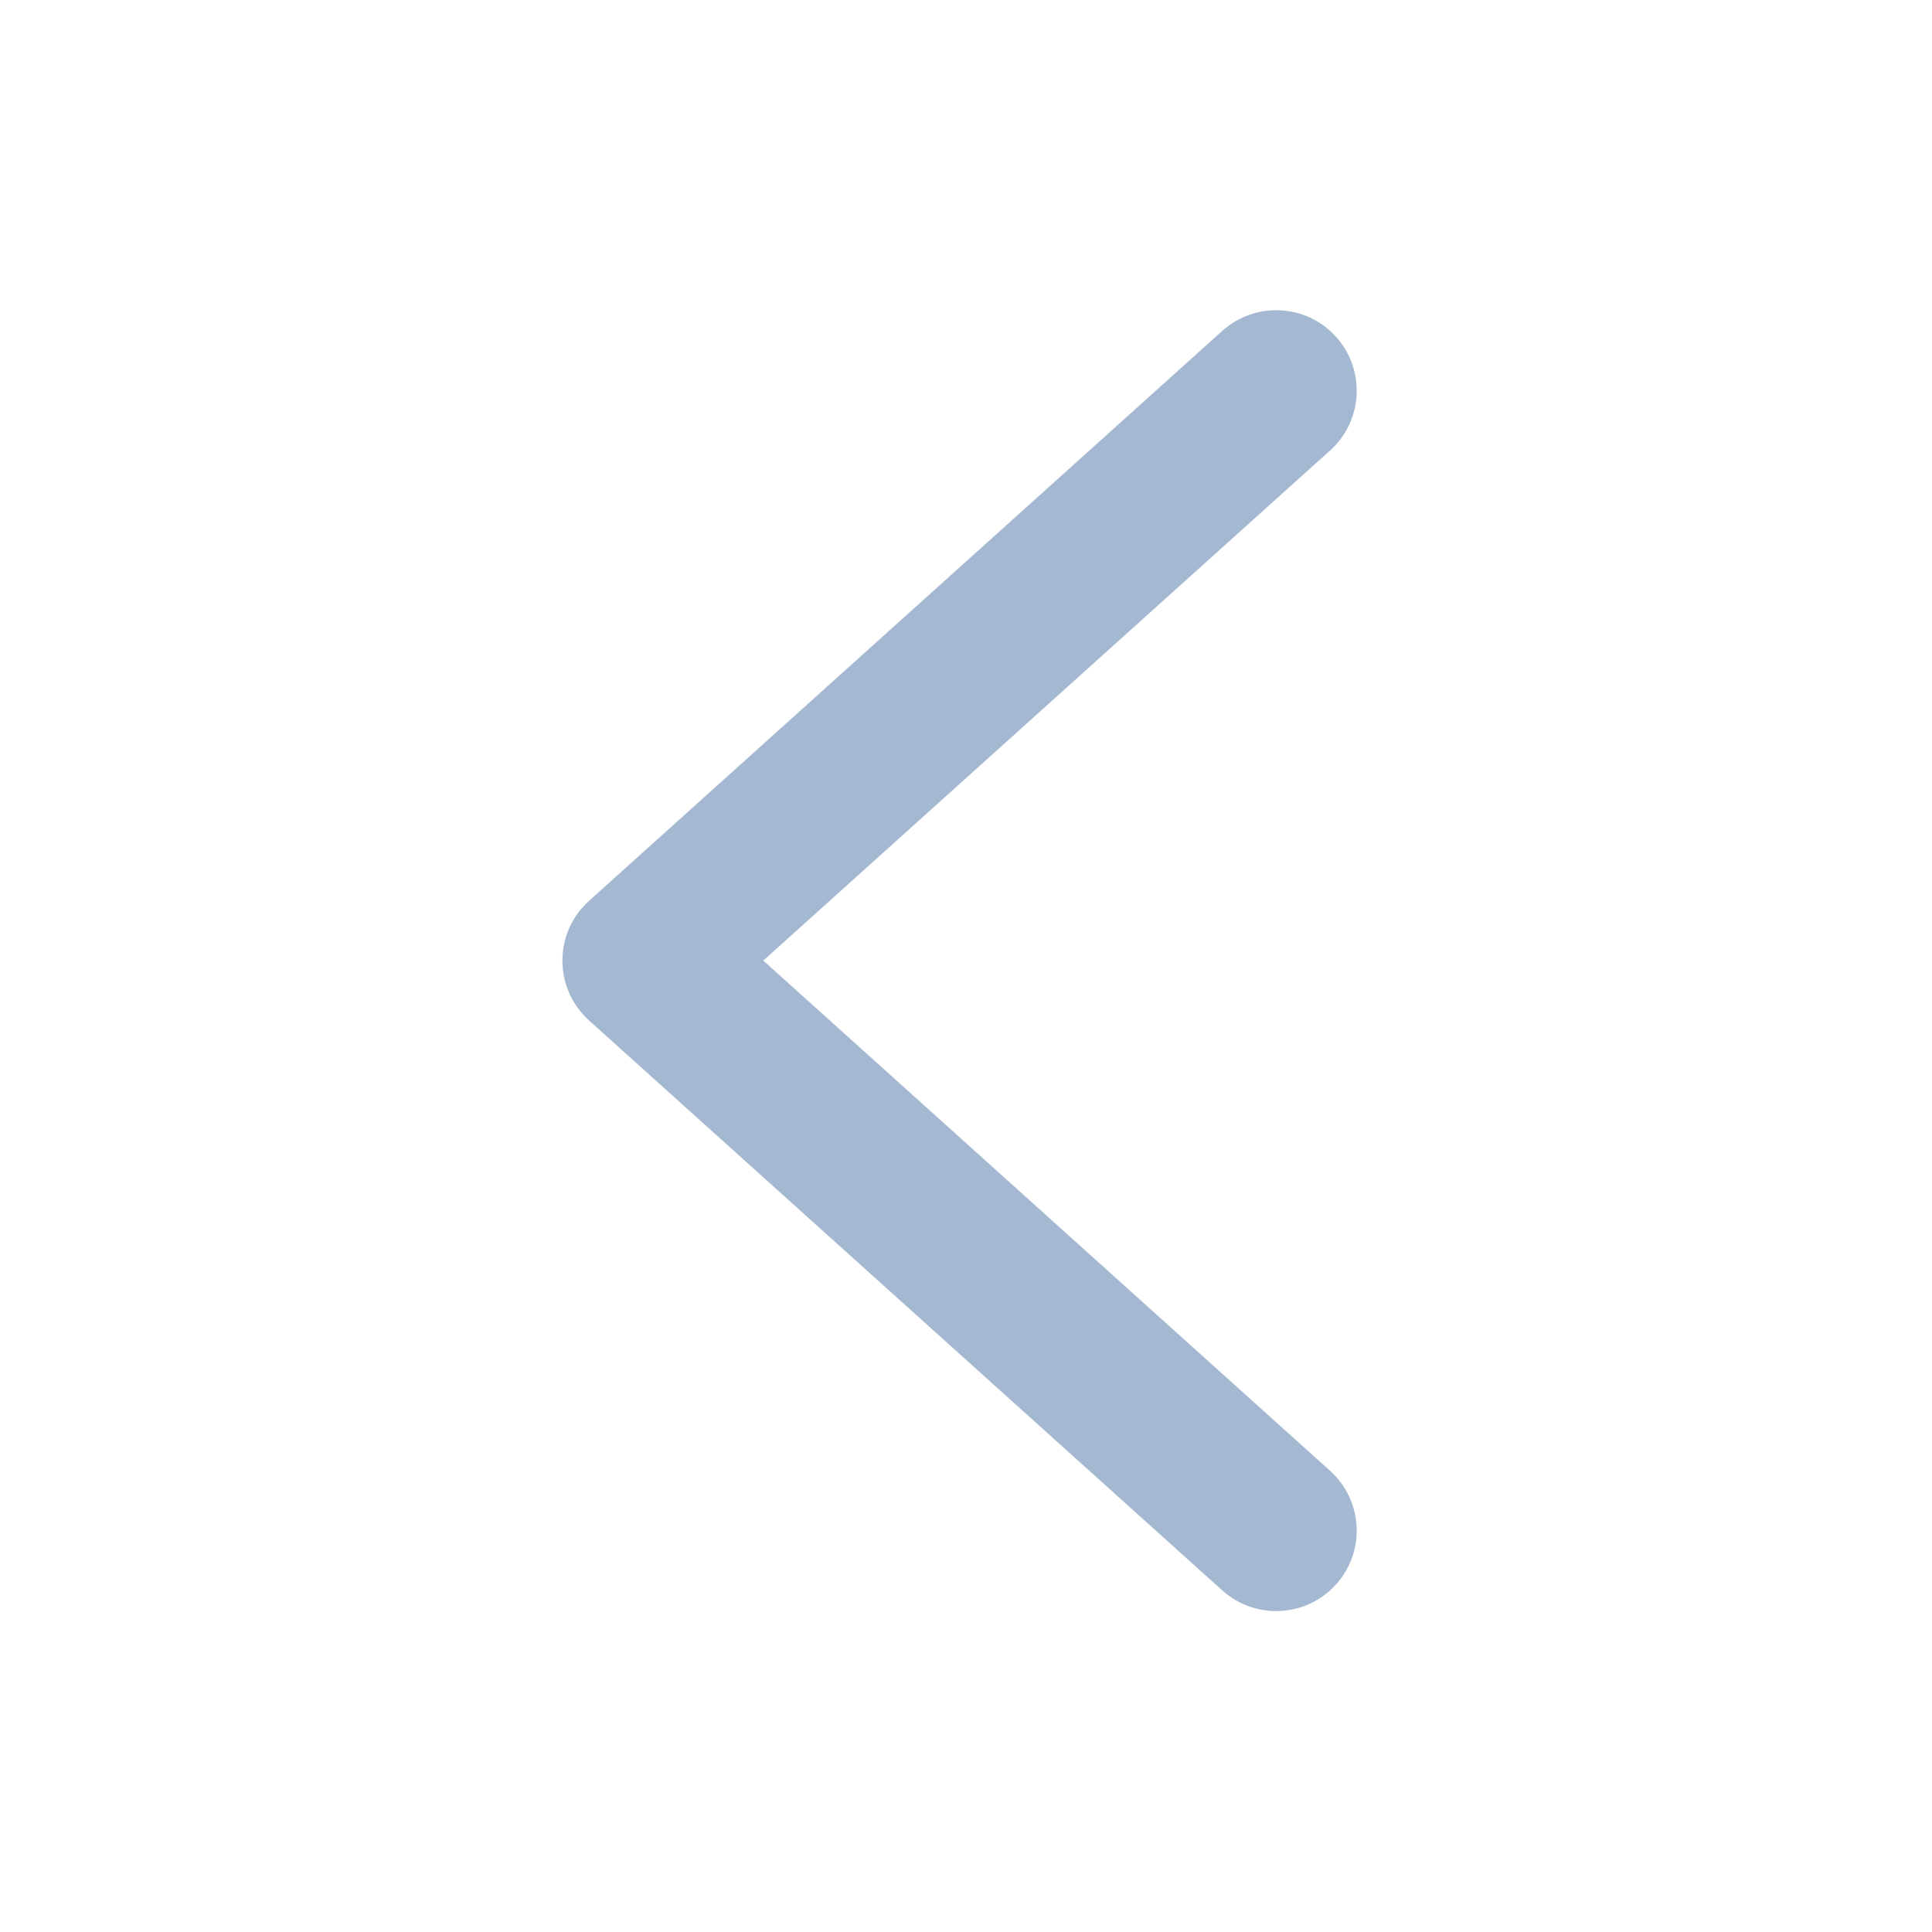
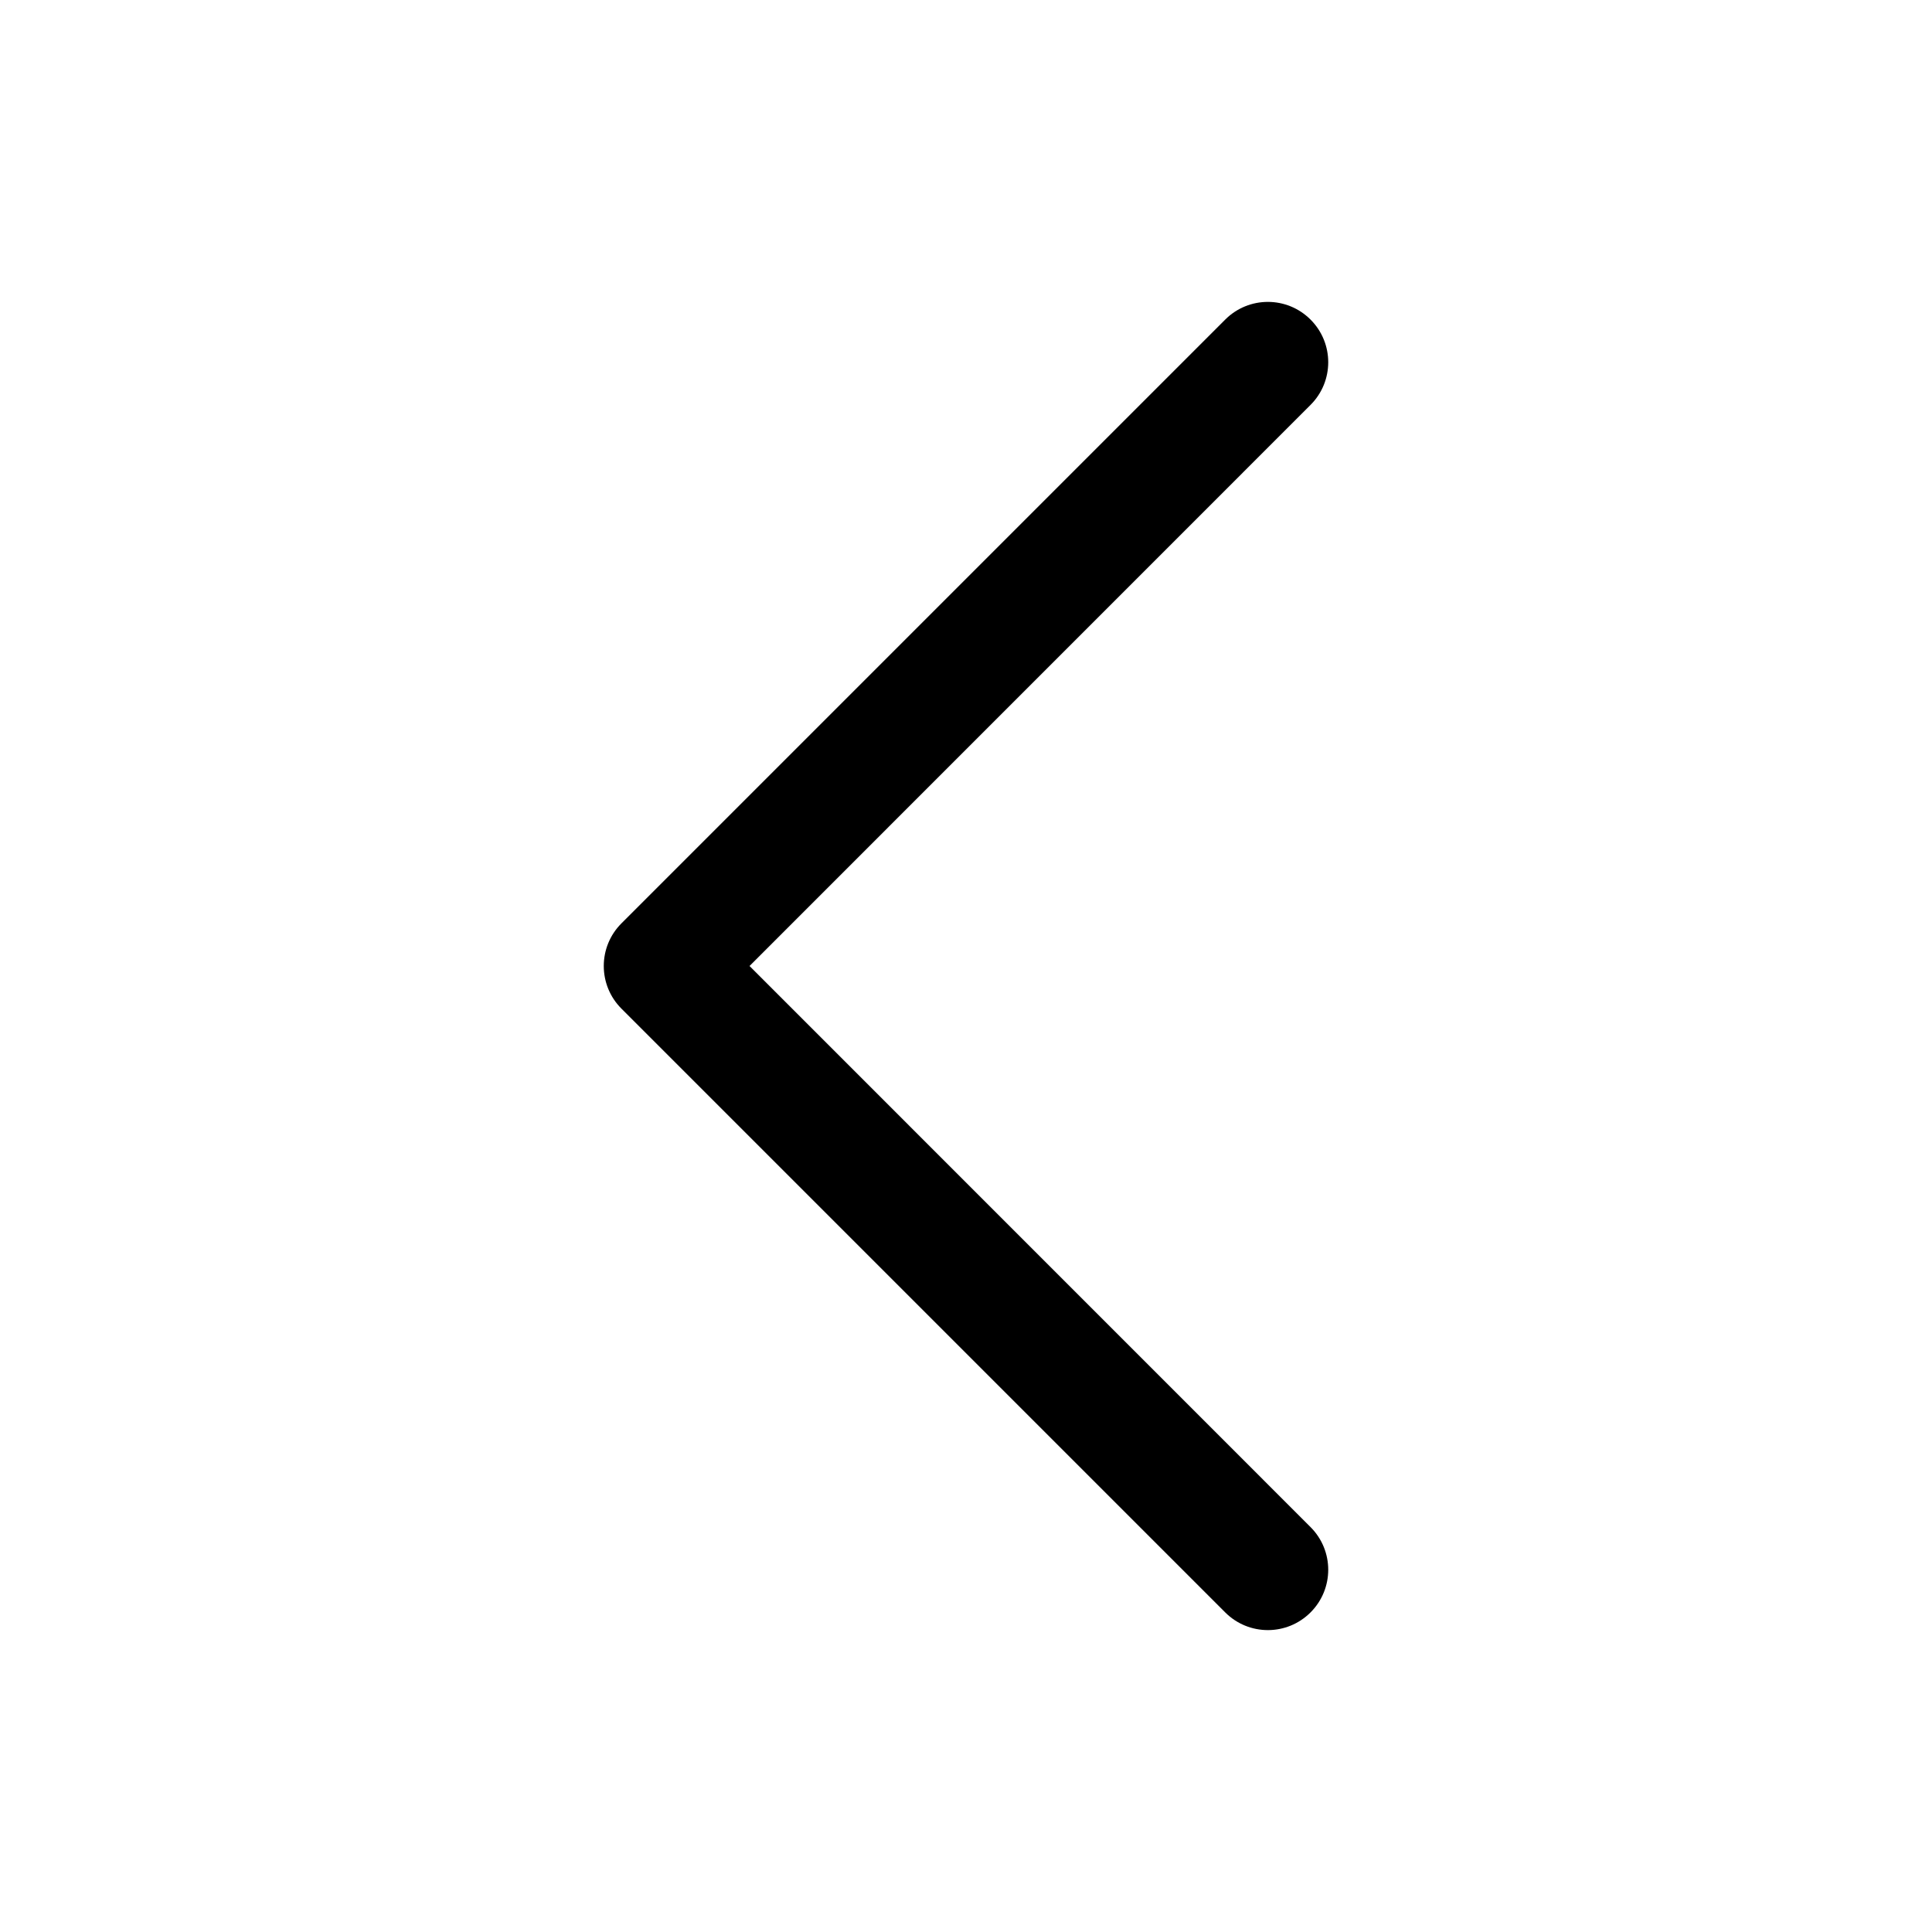
- <svg xmlns="http://www.w3.org/2000/svg" width="24" height="24" viewBox="0 0 24 24" fill="none">
-   <path fill-rule="evenodd" clip-rule="evenodd" d="M16.522 18.27C16.933 18.64 16.966 19.272 16.597 19.682C16.227 20.093 15.595 20.126 15.184 19.757L7.318 12.677C6.876 12.279 6.876 11.587 7.318 11.19L15.184 4.11C15.595 3.741 16.227 3.774 16.597 4.184C16.966 4.595 16.933 5.227 16.522 5.597L9.482 11.933L16.522 18.27Z" fill="#A4B8D1" />
+ <svg xmlns="http://www.w3.org/2000/svg" width="24" height="24" viewBox="0 0 24 24">
+   <path fill-rule="evenodd" clip-rule="evenodd" d="M16.28 3.97C16.573 4.263 16.573 4.737 16.28 5.03L9.311 12L16.28 18.97C16.573 19.263 16.573 19.737 16.28 20.03C15.987 20.323 15.513 20.323 15.22 20.03L7.72 12.53C7.427 12.237 7.427 11.763 7.72 11.47L15.22 3.97C15.513 3.677 15.987 3.677 16.28 3.97Z" />
</svg>
